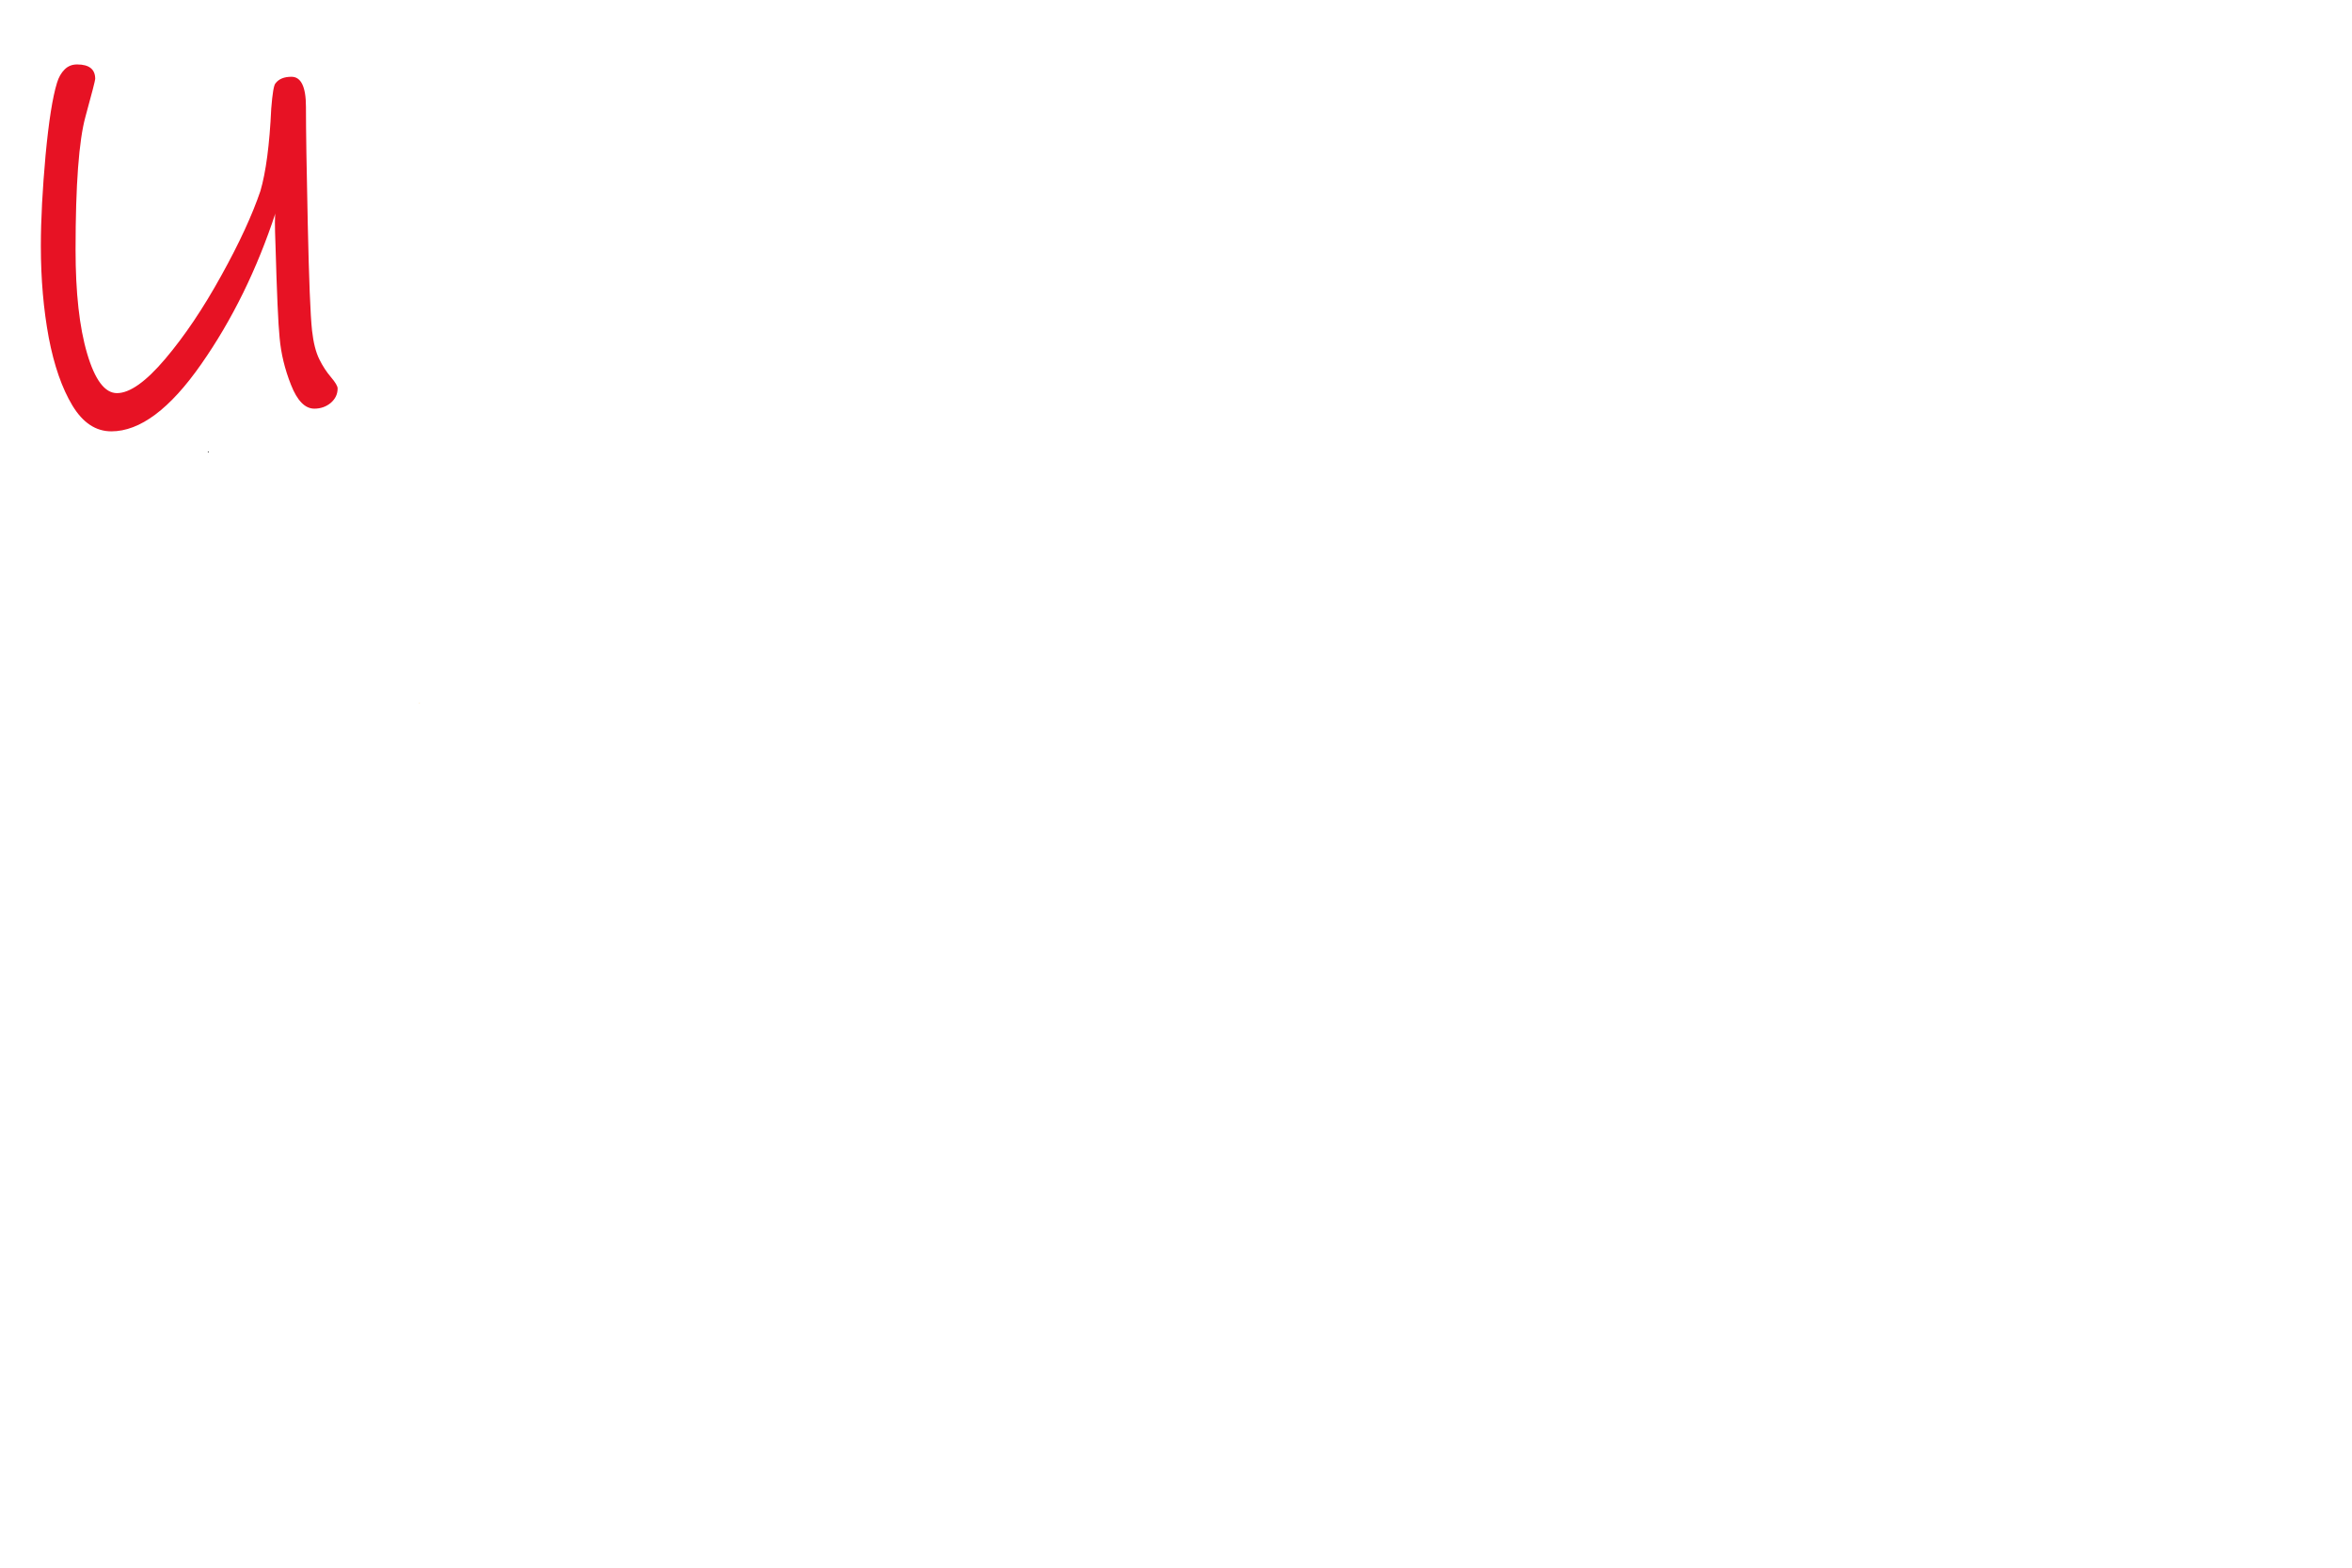
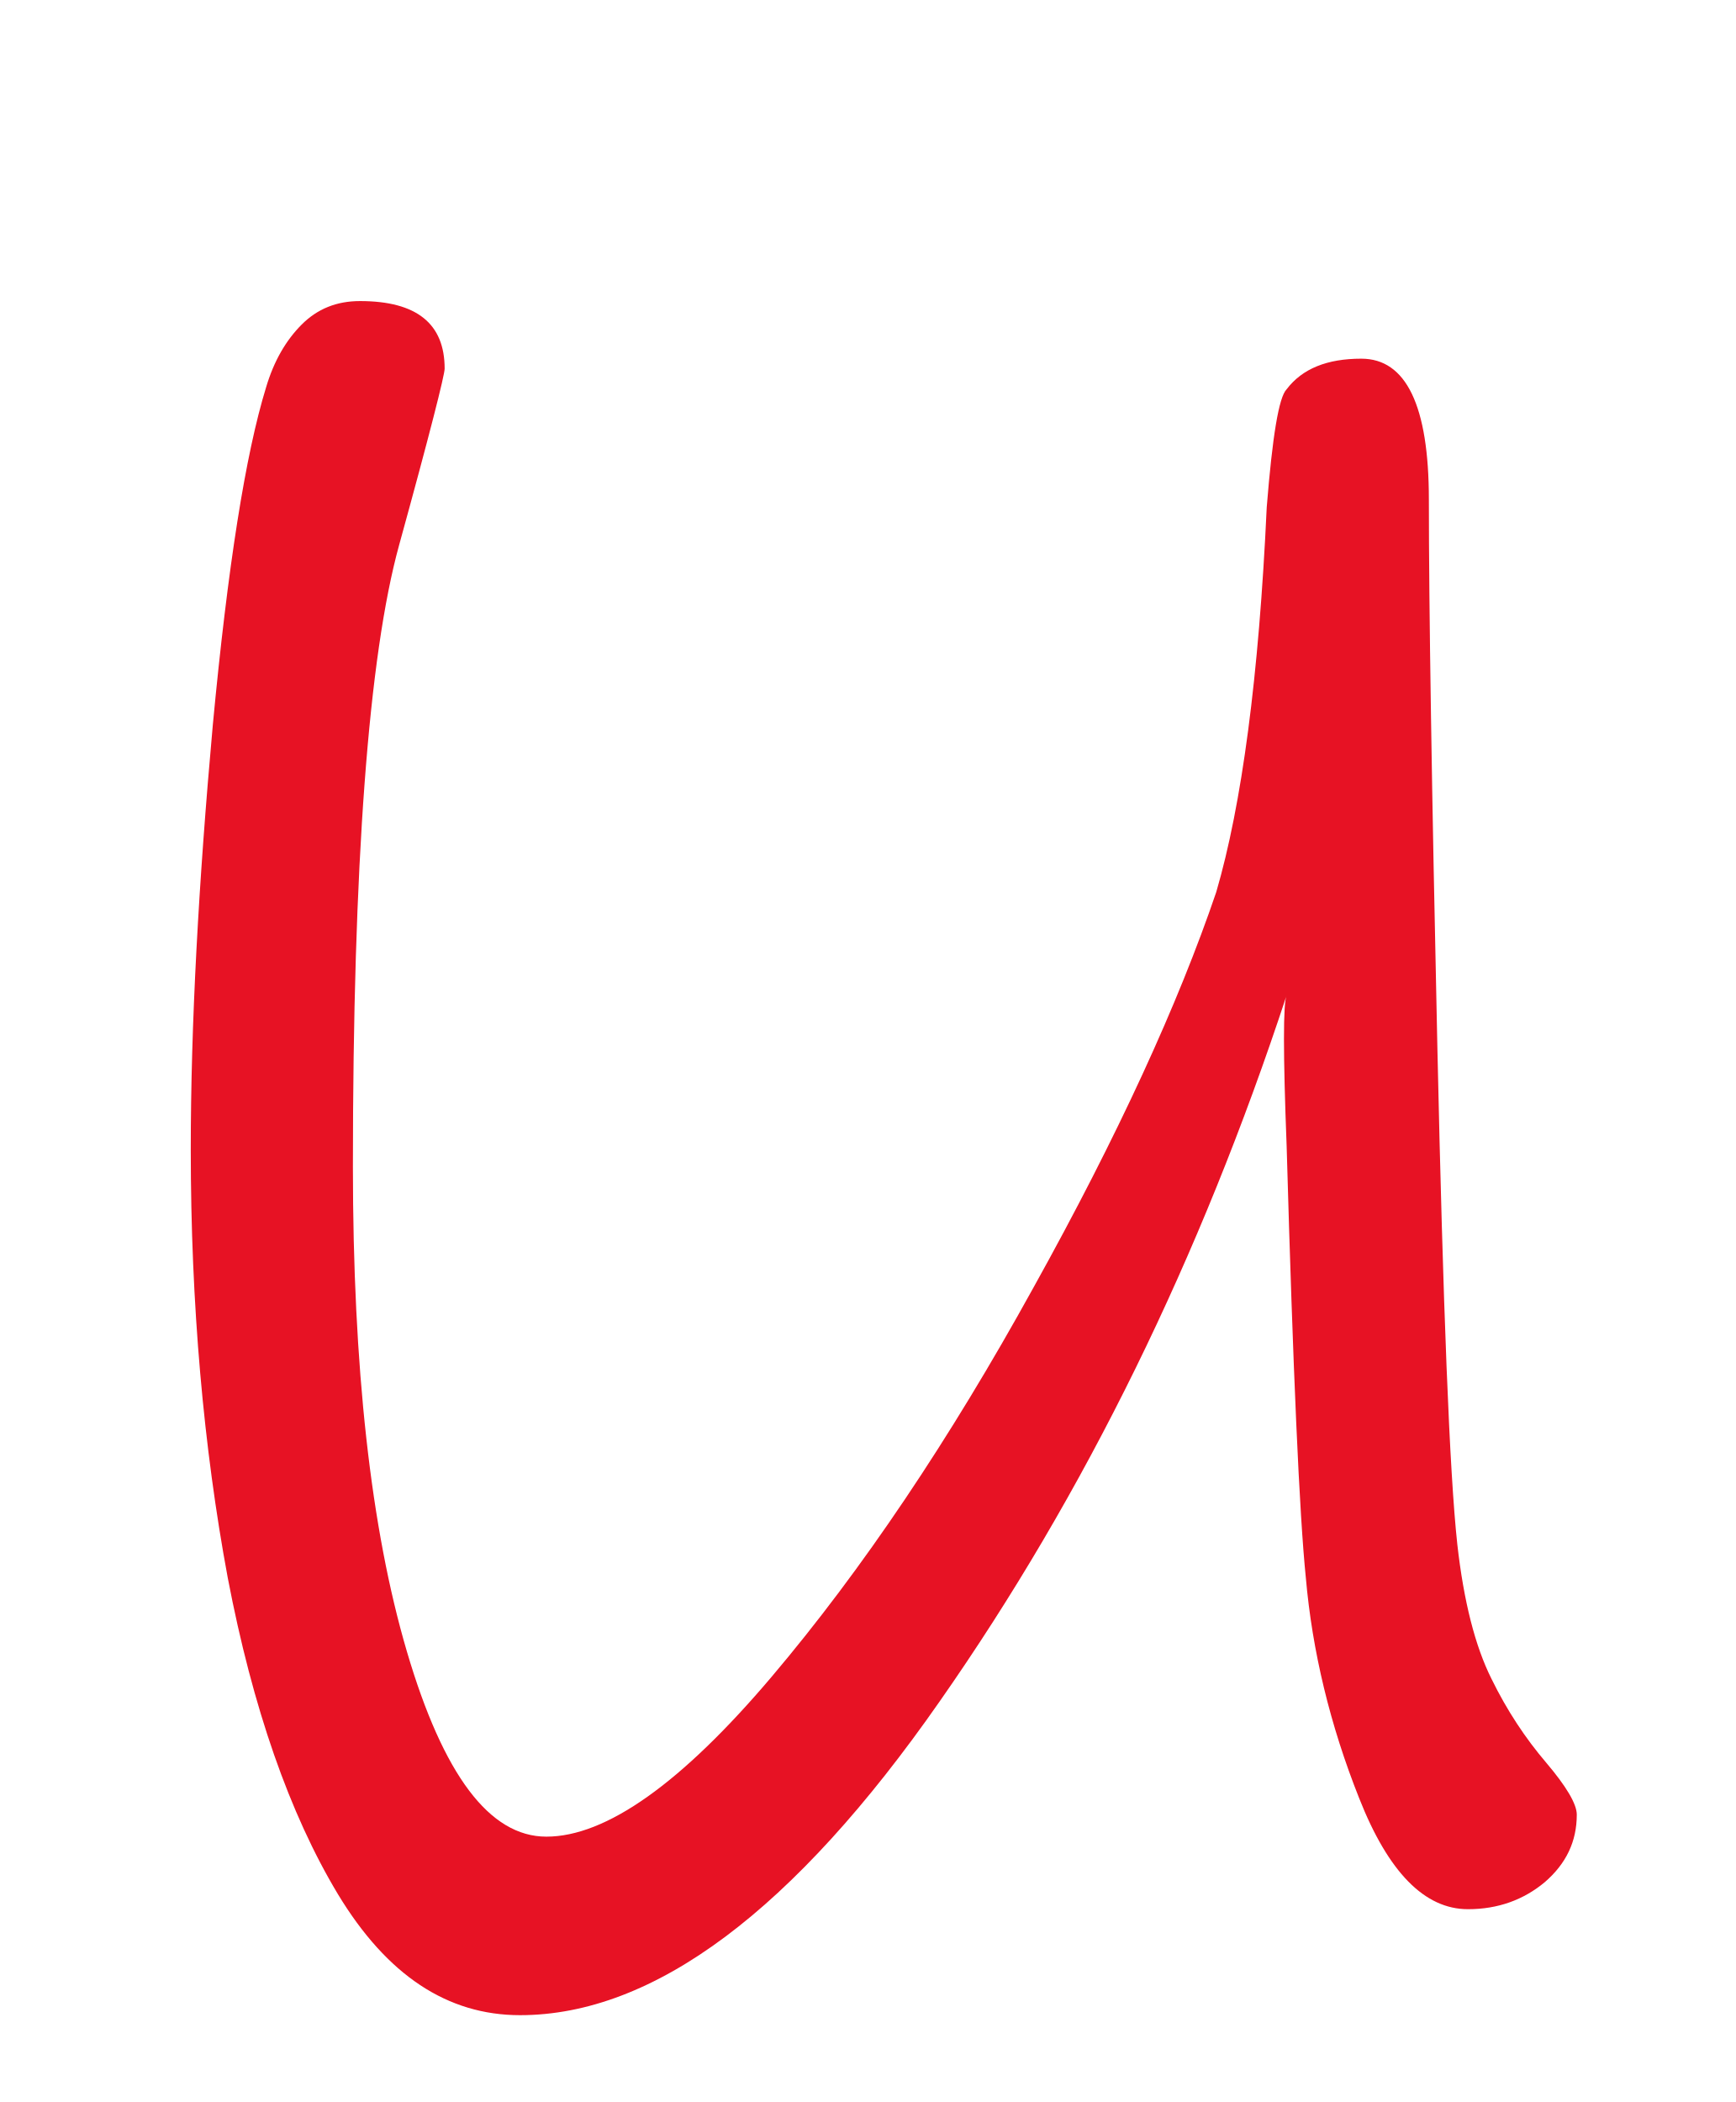
- <svg xmlns="http://www.w3.org/2000/svg" xmlns:xlink="http://www.w3.org/1999/xlink" viewBox="0 0 1500 1000" width="1500" height="1000">
+ <svg xmlns="http://www.w3.org/2000/svg" xmlns:xlink="http://www.w3.org/1999/xlink" y="251.5" x="521" height="287" width="237" viewBox="0 0 237 287">
  <g transform="matrix(0.5071, 0, 0, 0.5071, -50, 288)">
-     <rect x="0" y="-600" width="600" height="600" fill="rgb(100%, 100%, 100%)" />
-     <rect class="anchor" x="0" y="0" width="1" height="1" />
+     <rect fill="rgb(100%, 100%, 100%)" height="600" width="600" y="-600" x="0" />
+     <rect height="1" width="1" y="0" x="0" class="anchor" />
    <g transform="matrix(1, 0, 0, 1, 360, 0)">
-       <rect class="anchor" x="0" y="0" width="1" height="1" />
+       <rect height="1" width="1" y="0" x="0" class="anchor" />
    </g>
    <g transform="matrix(1, 0, 0, 1, 636.375, 680)">
      <g transform="matrix(1, 0, 0, 1, -4.8535, -317.5906)">
-         <path fill-mode="evenodd" fill="rgb(100%, 64.706%, 0%)" d="M -4.747 -45.94 L -5.632 -45.46 L -5.636 -46.03 Z " />
+         <path d="m-4.747,-45.94l-0.885,0.48l-0.004,-0.57l0.889,0.09z" fill="rgb(100%, 64.706%, 0%)" />
      </g>
    </g>
    <g transform="matrix(19.1503, 0, 0, 19.1503, 94.8181, -657.5025)">
-       <use href="#0" xlink:href="#0" fill="rgb(90.588%, 7.059%, 14.118%)" />
+       <use fill="rgb(90.588%, 7.059%, 14.118%)" xlink:href="#0" />
    </g>
  </g>
  <defs>
-     <path id="1" d="M 22.37 -0.75 C 22.37 -0.37, 22.22 -0.06, 21.92 0.2 C 21.62 0.45, 21.26 0.58, 20.84 0.58 C 20.23 0.58, 19.72 0.06, 19.31 -0.98 C 18.9 -2.01, 18.65 -3.05, 18.56 -4.08 C 18.47 -4.96, 18.38 -6.98, 18.29 -10.15 C 18.24 -11.45, 18.24 -12.16, 18.29 -12.27 C 17.08 -8.59, 15.46 -5.27, 13.41 -2.34 C 11.36 0.6, 9.39 2.07, 7.51 2.07 C 6.49 2.07, 5.64 1.51, 4.95 0.37 C 4.27 -0.76, 3.75 -2.25, 3.4 -4.08 C 3.06 -5.91, 2.88 -7.92, 2.88 -10.1 C 2.88 -11.86, 2.99 -13.85, 3.19 -16.07 C 3.4 -18.3, 3.65 -19.88, 3.94 -20.82 C 4.05 -21.19, 4.22 -21.48, 4.44 -21.7 C 4.66 -21.92, 4.93 -22.03, 5.26 -22.03 C 6.06 -22.03, 6.45 -21.71, 6.45 -21.08 C 6.45 -20.99, 6.24 -20.16, 5.81 -18.6 C 5.38 -17.04, 5.16 -14.12, 5.16 -9.86 C 5.16 -7.04, 5.41 -4.77, 5.92 -3.04 C 6.43 -1.31, 7.08 -0.44, 7.88 -0.44 C 8.72 -0.44, 9.78 -1.19, 11.05 -2.69 C 12.32 -4.19, 13.55 -6.02, 14.73 -8.16 C 15.92 -10.3, 16.77 -12.16, 17.3 -13.72 C 17.66 -14.95, 17.9 -16.75, 18.01 -19.13 C 18.09 -20.13, 18.18 -20.68, 18.29 -20.79 C 18.51 -21.08, 18.86 -21.22, 19.34 -21.22 C 19.97 -21.22, 20.29 -20.56, 20.29 -19.24 C 20.29 -17.74, 20.33 -15.17, 20.41 -11.52 C 20.49 -7.88, 20.58 -5.56, 20.69 -4.55 C 20.78 -3.75, 20.94 -3.12, 21.17 -2.66 C 21.39 -2.21, 21.65 -1.82, 21.94 -1.48 C 22.22 -1.15, 22.37 -0.9, 22.37 -0.75 Z " />
-     <use id="0" href="#1" xlink:href="#1" transform="matrix(1, 0, 0, 1, 0, 30.94)" />
+     <path d="m22.37,-0.75c0,0.38 -0.15,0.69 -0.45,0.95c-0.3,0.25 -0.66,0.38 -1.08,0.38c-0.61,0 -1.12,-0.52 -1.53,-1.56c-0.41,-1.03 -0.66,-2.07 -0.75,-3.1c-0.09,-0.88 -0.18,-2.9 -0.27,-6.07c-0.05,-1.3 -0.05,-2.01 0,-2.12c-1.21,3.68 -2.83,7 -4.88,9.93c-2.05,2.94 -4.02,4.41 -5.9,4.41c-1.02,0 -1.87,-0.56 -2.56,-1.7c-0.68,-1.13 -1.2,-2.62 -1.55,-4.45c-0.34,-1.83 -0.52,-3.84 -0.52,-6.02c0,-1.76 0.11,-3.75 0.31,-5.97c0.21,-2.23 0.46,-3.81 0.75,-4.75c0.11,-0.37 0.28,-0.66 0.5,-0.88c0.22,-0.22 0.49,-0.33 0.82,-0.33c0.8,0 1.19,0.32 1.19,0.95c0,0.09 -0.21,0.92 -0.64,2.48c-0.43,1.56 -0.65,4.48 -0.65,8.74c0,2.82 0.25,5.09 0.76,6.82c0.51,1.73 1.16,2.6 1.96,2.6c0.84,0 1.9,-0.75 3.17,-2.25c1.27,-1.5 2.5,-3.33 3.68,-5.47c1.19,-2.14 2.04,-4 2.57,-5.56c0.36,-1.23 0.6,-3.03 0.71,-5.41c0.08,-1 0.17,-1.55 0.28,-1.66c0.22,-0.29 0.57,-0.43 1.05,-0.43c0.63,0 0.95,0.66 0.95,1.98c0,1.5 0.04,4.07 0.12,7.72c0.08,3.64 0.17,5.96 0.28,6.97c0.09,0.8 0.25,1.43 0.48,1.89c0.22,0.45 0.48,0.84 0.77,1.18c0.28,0.33 0.43,0.58 0.43,0.73z" id="1" />
+     <use transform="matrix(1, 0, 0, 1, 0, 30.94)" xlink:href="#1" id="0" />
  </defs>
</svg>
